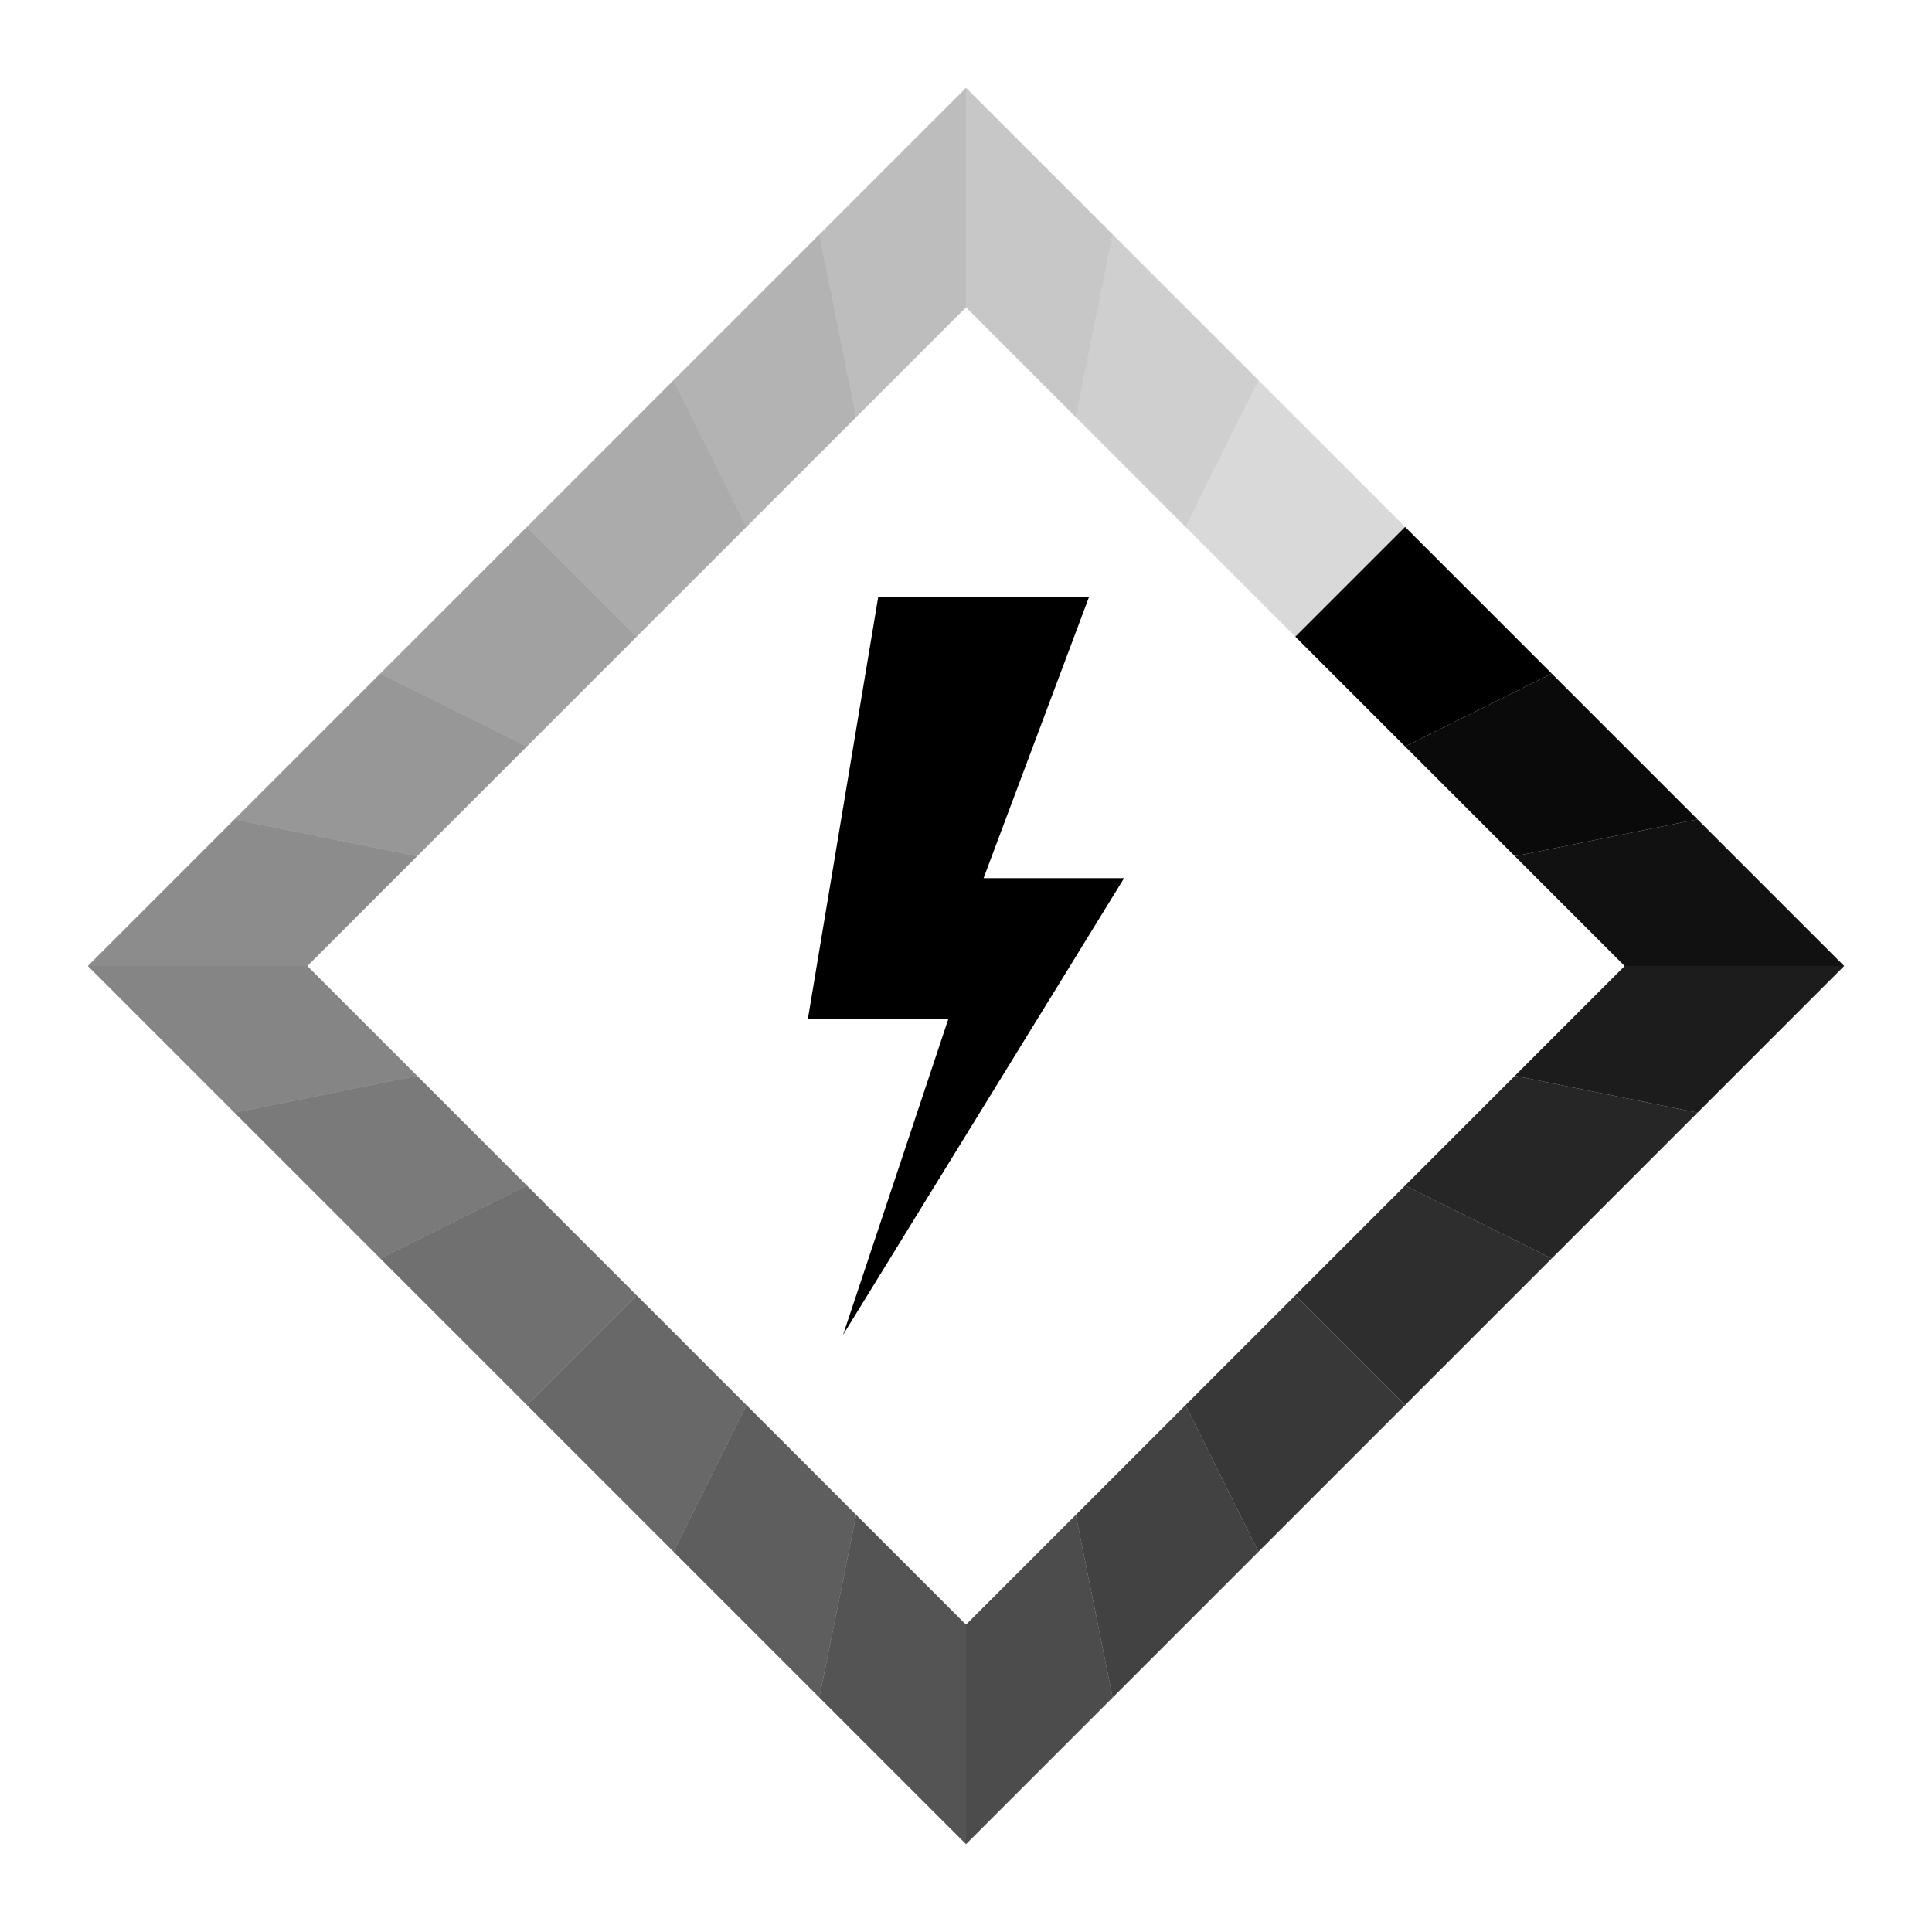
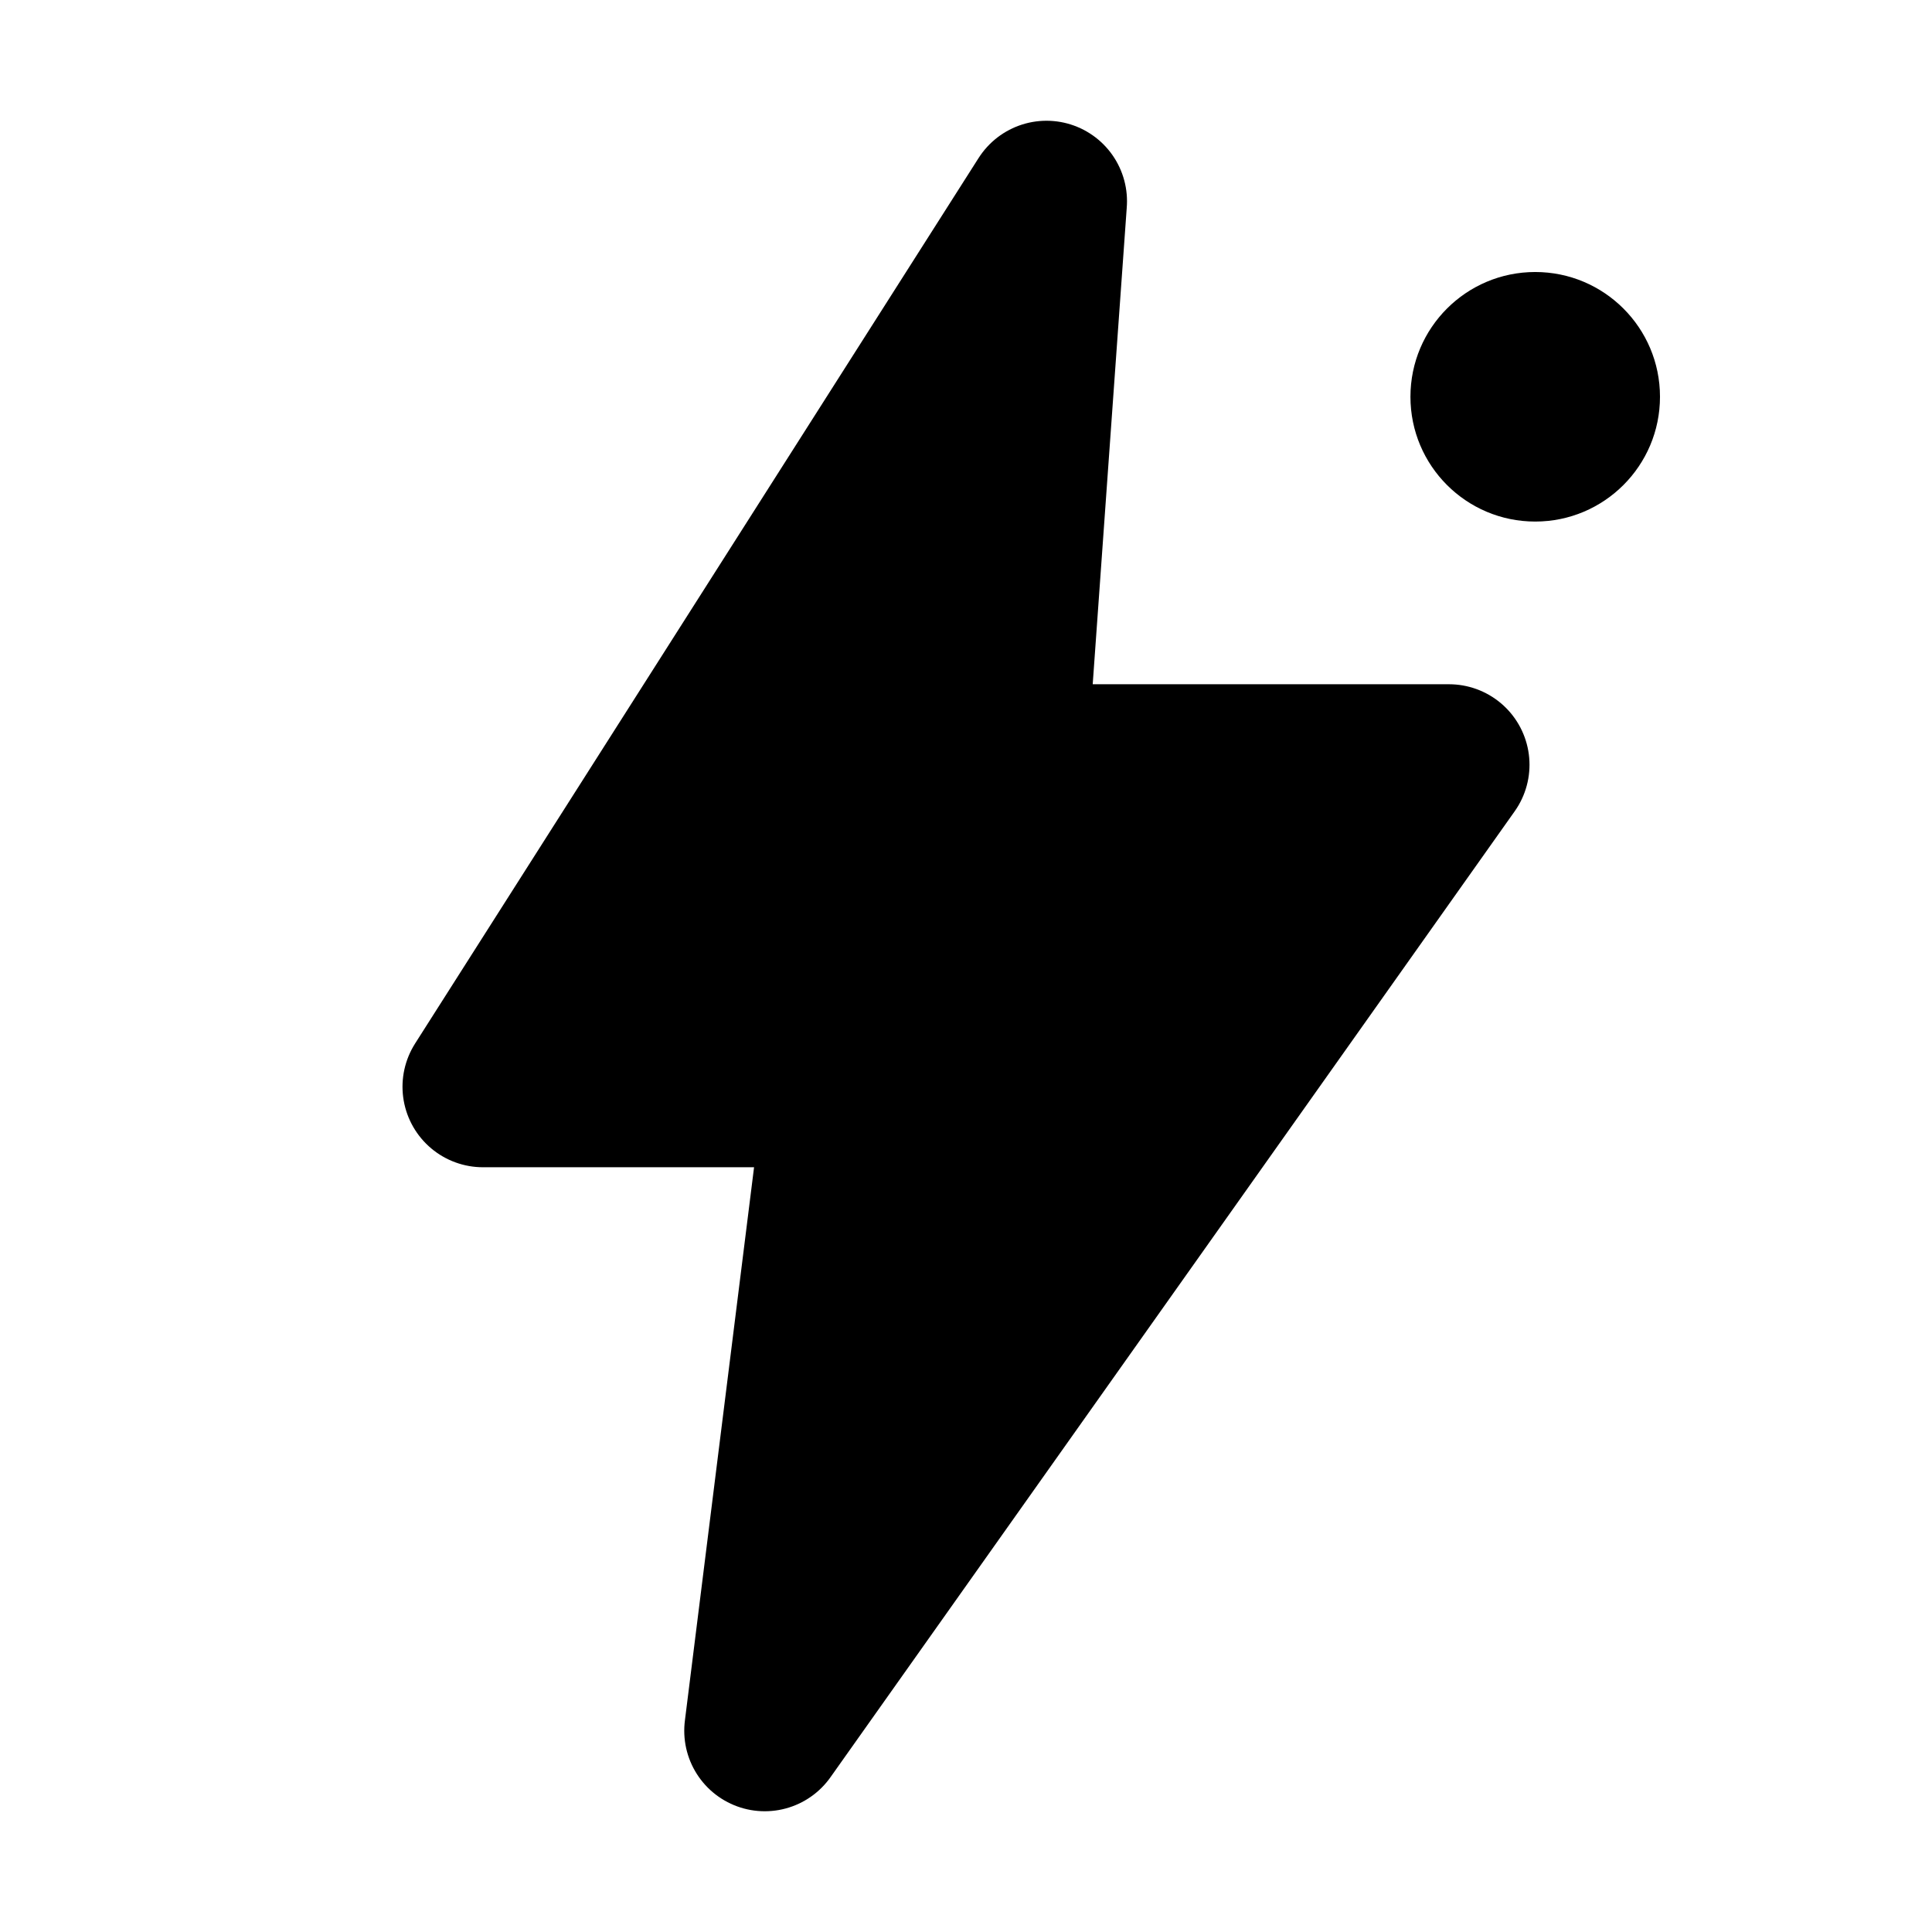
- <svg xmlns="http://www.w3.org/2000/svg" width="300" height="300" viewBox="40 40 220 220" fill="none">
-   <path d="M150,50 L166.7,66.7 L162.5,87.5 L150,75 Z" fill="black" fill-opacity="0.22" />
-   <path d="M166.7,66.7 L183.3,83.3 L175,100 L162.5,87.5 Z" fill="black" fill-opacity="0.19" />
-   <path d="M183.3,83.3 L200,100 L187.5,112.5 L175,100 Z" fill="black" fill-opacity="0.15" />
-   <path d="M200,100 L216.7,116.7 L200,125 L187.5,112.5 Z" fill="black" />
-   <path d="M216.7,116.7 L233.3,133.3 L212.5,137.5 L200,125 Z" fill="black" fill-opacity="0.96" />
-   <path d="M233.3,133.3 L250,150 L225,150 L212.5,137.5 Z" fill="black" fill-opacity="0.93" />
-   <path d="M250,150 L233.3,166.7 L212.5,162.5 L225,150 Z" fill="black" fill-opacity="0.89" />
-   <path d="M233.3,166.7 L216.7,183.3 L200,175 L212.5,162.5 Z" fill="black" fill-opacity="0.85" />
-   <path d="M216.7,183.3 L200,200 L187.5,187.5 L200,175 Z" fill="black" fill-opacity="0.82" />
-   <path d="M200,200 L183.3,216.7 L175,200 L187.5,187.5 Z" fill="black" fill-opacity="0.78" />
-   <path d="M183.3,216.7 L166.7,233.3 L162.5,212.5 L175,200 Z" fill="black" fill-opacity="0.74" />
-   <path d="M166.7,233.3 L150,250 L150,225 L162.5,212.5 Z" fill="black" fill-opacity="0.7" />
-   <path d="M150,250 L133.3,233.3 L137.5,212.5 L150,225 Z" fill="black" fill-opacity="0.67" />
-   <path d="M133.3,233.3 L116.7,216.7 L125,200 L137.5,212.5 Z" fill="black" fill-opacity="0.63" />
-   <path d="M116.7,216.7 L100,200 L112.5,187.5 L125,200 Z" fill="black" fill-opacity="0.59" />
-   <path d="M100,200 L83.3,183.3 L100,175 L112.5,187.5 Z" fill="black" fill-opacity="0.56" />
-   <path d="M83.3,183.3 L66.7,166.7 L87.5,162.5 L100,175 Z" fill="black" fill-opacity="0.52" />
-   <path d="M66.7,166.7 L50,150 L75,150 L87.5,162.5 Z" fill="black" fill-opacity="0.48" />
-   <path d="M50,150 L66.7,133.3 L87.5,137.5 L75,150 Z" fill="black" fill-opacity="0.45" />
-   <path d="M66.7,133.3 L83.3,116.7 L100,125 L87.5,137.5 Z" fill="black" fill-opacity="0.41" />
-   <path d="M83.3,116.7 L100,100 L112.5,112.5 L100,125 Z" fill="black" fill-opacity="0.37" />
-   <path d="M100,100 L116.7,83.3 L125,100 L112.5,112.5 Z" fill="black" fill-opacity="0.33" />
-   <path d="M116.7,83.3 L133.3,66.7 L137.5,87.5 L125,100 Z" fill="black" fill-opacity="0.3" />
-   <path d="M133.3,66.7 L150,50 L150,75 L137.5,87.5 Z" fill="black" fill-opacity="0.26" />
-   <path d="M140,108 L164,108 L152,140 L168,140 L136,192 L148,156 L132,156 Z" fill="black" />
+ <svg xmlns="http://www.w3.org/2000/svg" viewBox="0 0 48 48" fill="none">
+   <path d="M26 5 L12 27 H21 L19 43 L36 19 H25 Z" fill="black" stroke="black" stroke-width="4" stroke-linejoin="round" />
+   <circle cx="38.142" cy="9.858" r="3.1" fill="black" />
</svg>
